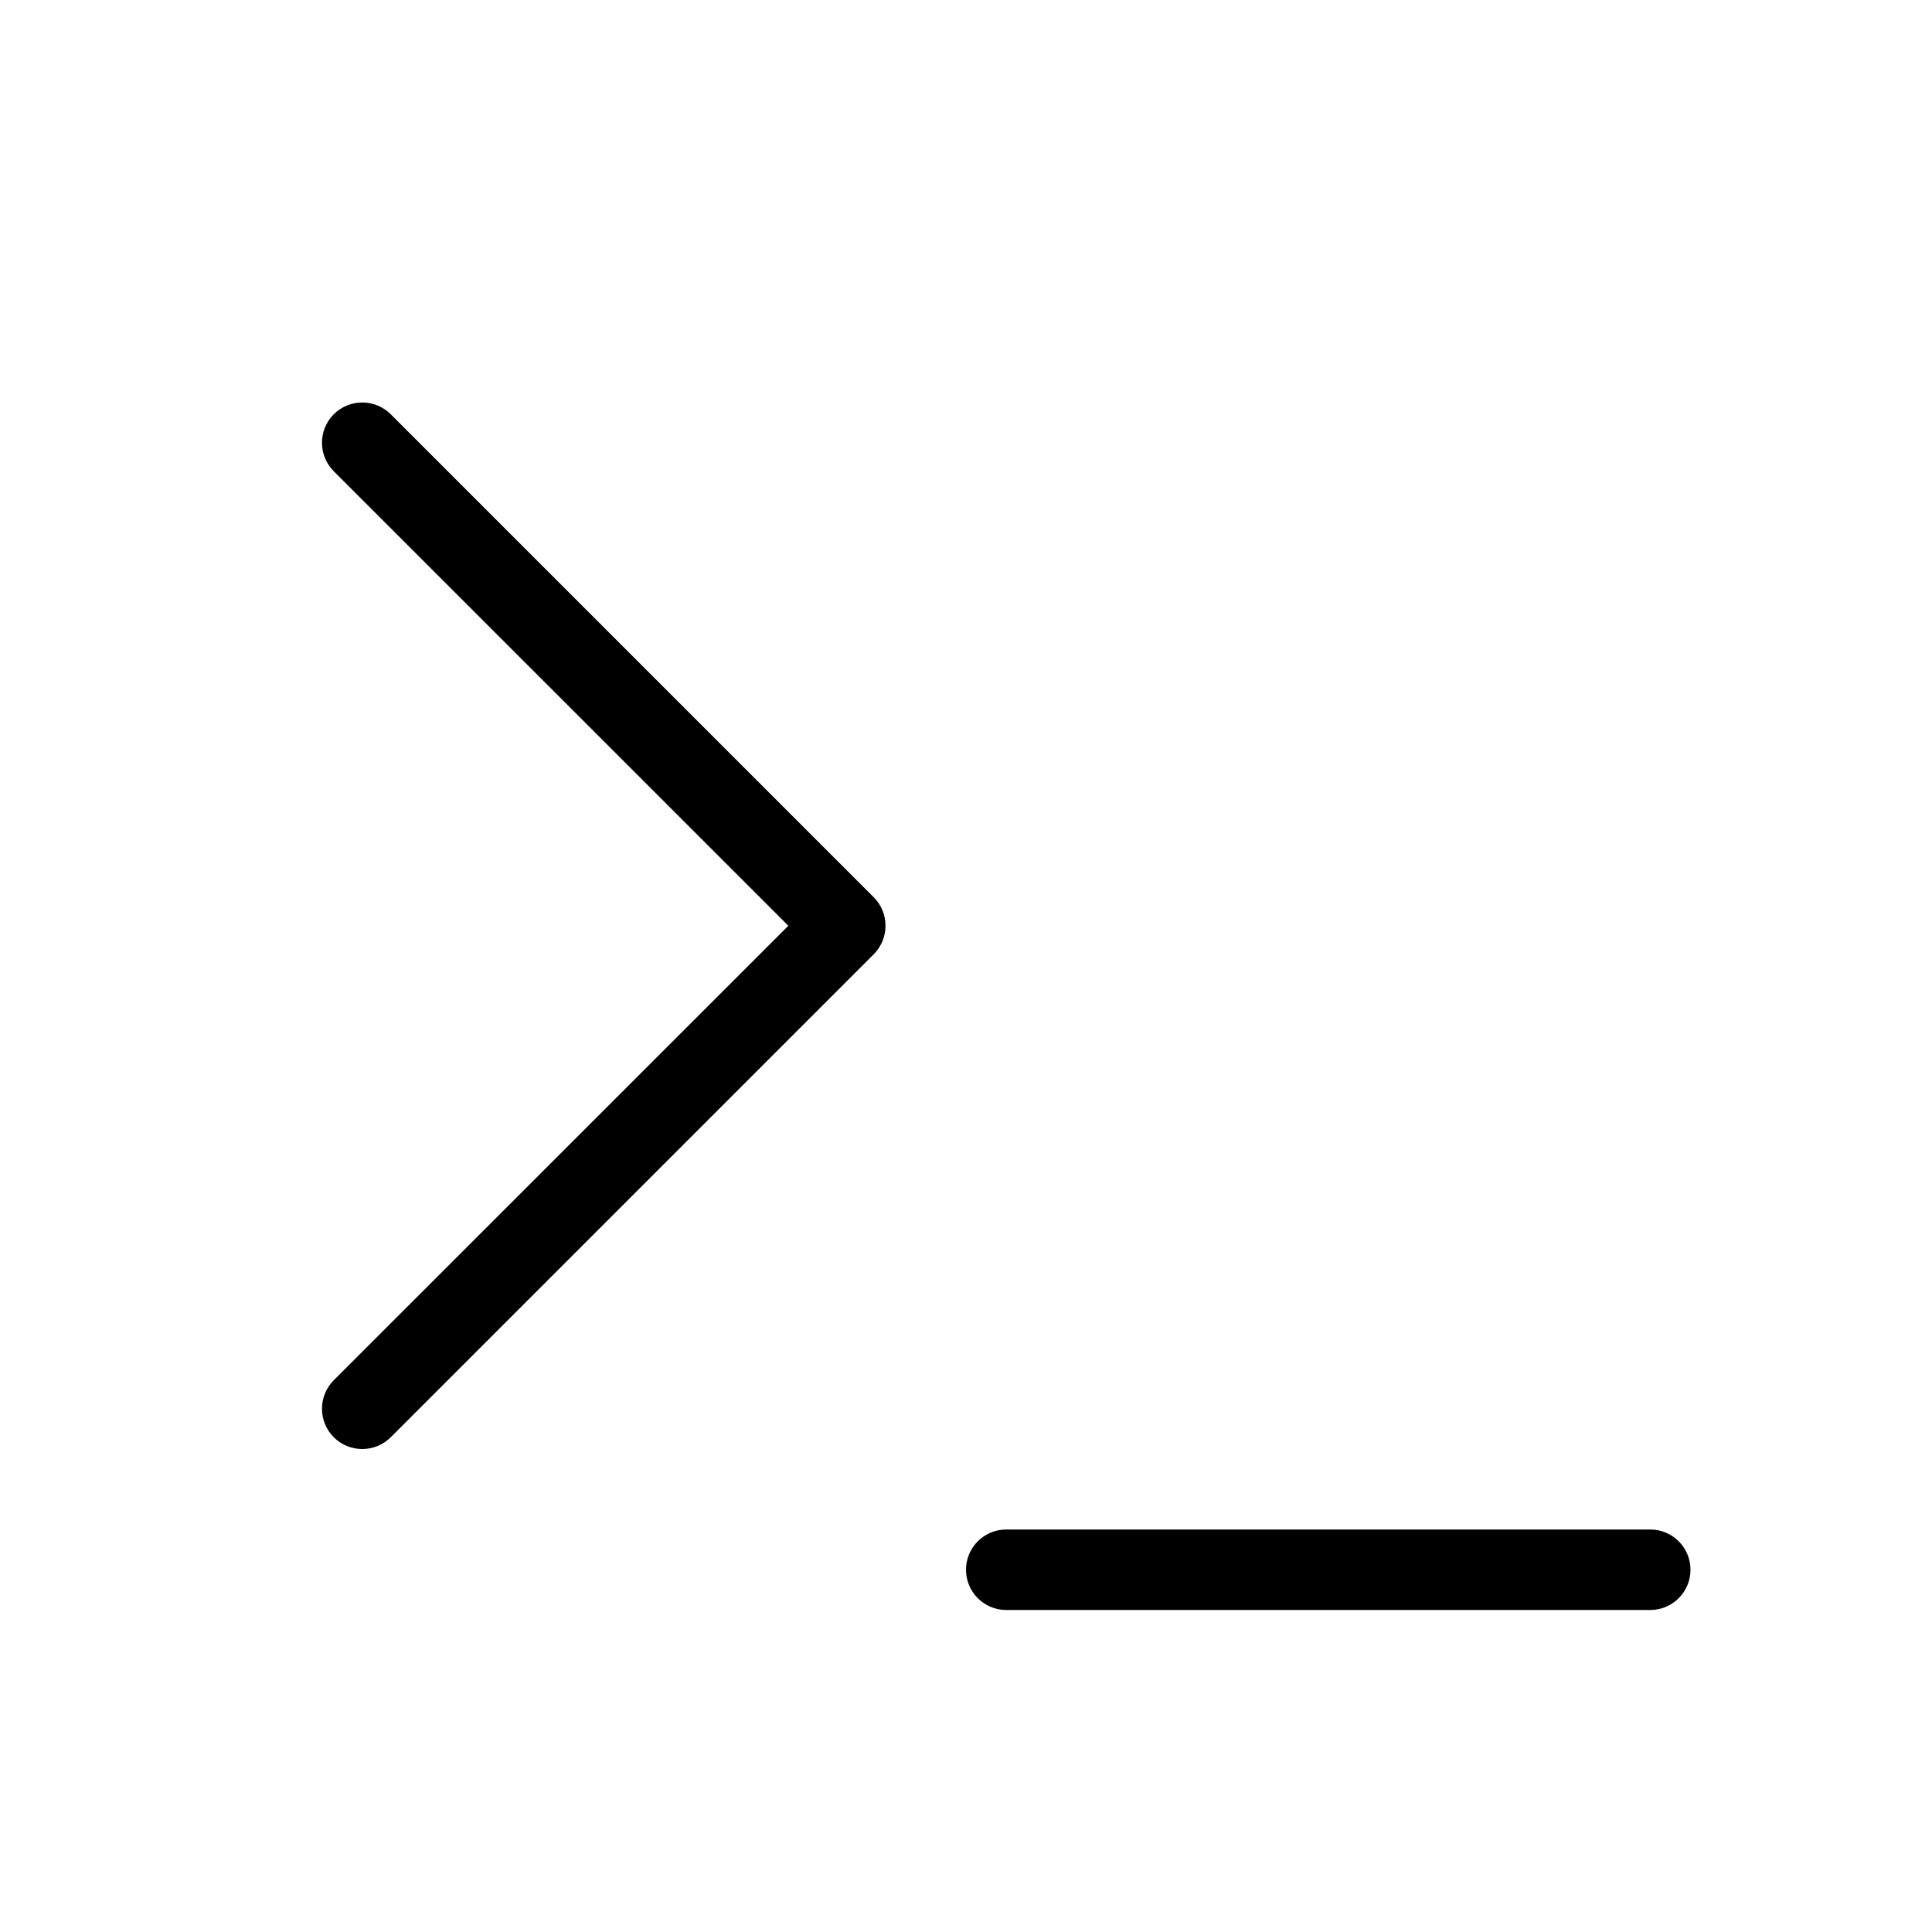
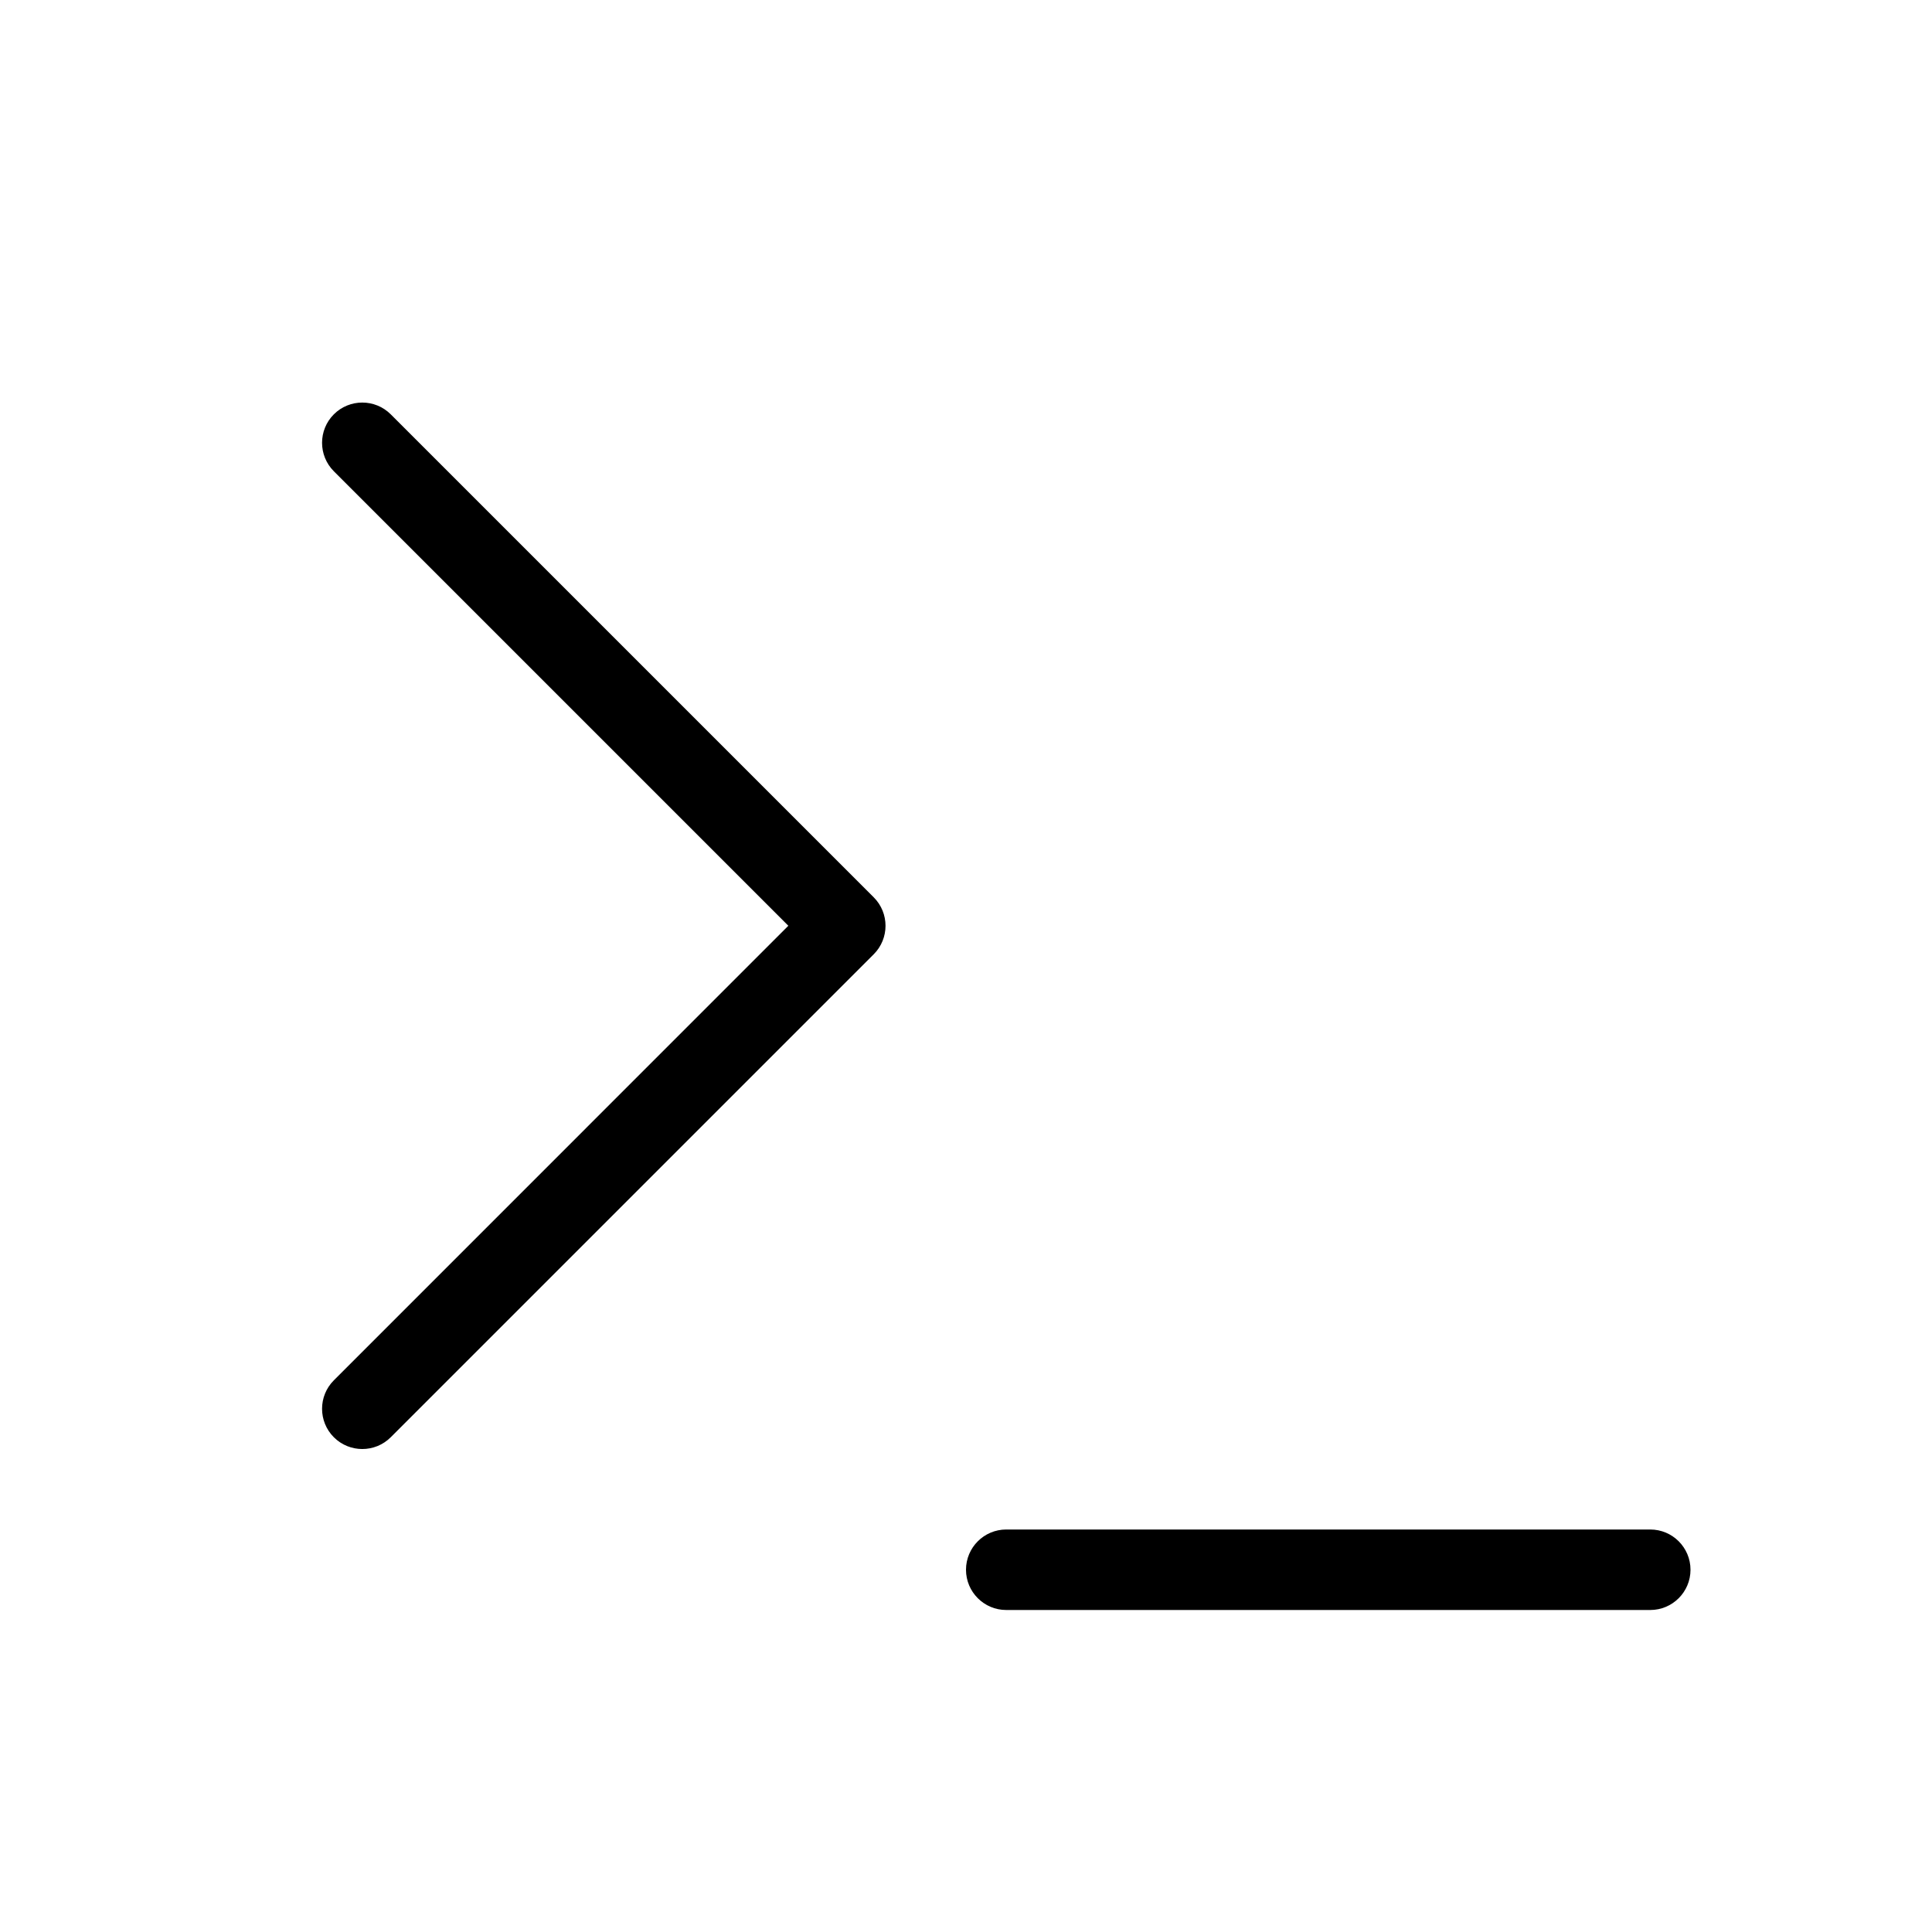
- <svg xmlns="http://www.w3.org/2000/svg" width="24px" height="24px" viewBox="0 0 24 24" version="1.1">
-   <g id="terminal" stroke="none" stroke-width="1" fill="none" fill-rule="evenodd">
-     <path d="M9.793,11.5 L4.146,5.854 C3.951,5.658 3.951,5.342 4.146,5.146 C4.342,4.951 4.658,4.951 4.854,5.146 L10.854,11.146 C11.049,11.342 11.049,11.658 10.854,11.854 L4.854,17.854 C4.658,18.049 4.342,18.049 4.146,17.854 C3.951,17.658 3.951,17.342 4.146,17.146 L9.793,11.5 Z M12.5,20 C12.224,20 12,19.776 12,19.5 C12,19.224 12.224,19 12.5,19 L20.5,19 C20.776,19 21,19.224 21,19.5 C21,19.776 20.776,20 20.5,20 L12.5,20 Z" id="Combined-Shape" fill="#000000" fill-rule="nonzero" />
-   </g>
+ <svg xmlns="http://www.w3.org/2000/svg" height="24" viewBox="0 0 24 24" width="24">
+   <path d="m9.793 11.5-5.646-5.646c-.195-.195-.195-.512 0-.707s.512-.195.707 0l6 6c.195.195.195.512 0 .707l-6 6c-.195.195-.512.195-.707 0-.195-.195-.195-.512 0-.707zm2.707 8.5c-.276 0-.5-.224-.5-.5s.224-.5.5-.5h8c.276 0 .5.224.5.5s-.224.5-.5.5z" />
</svg>
